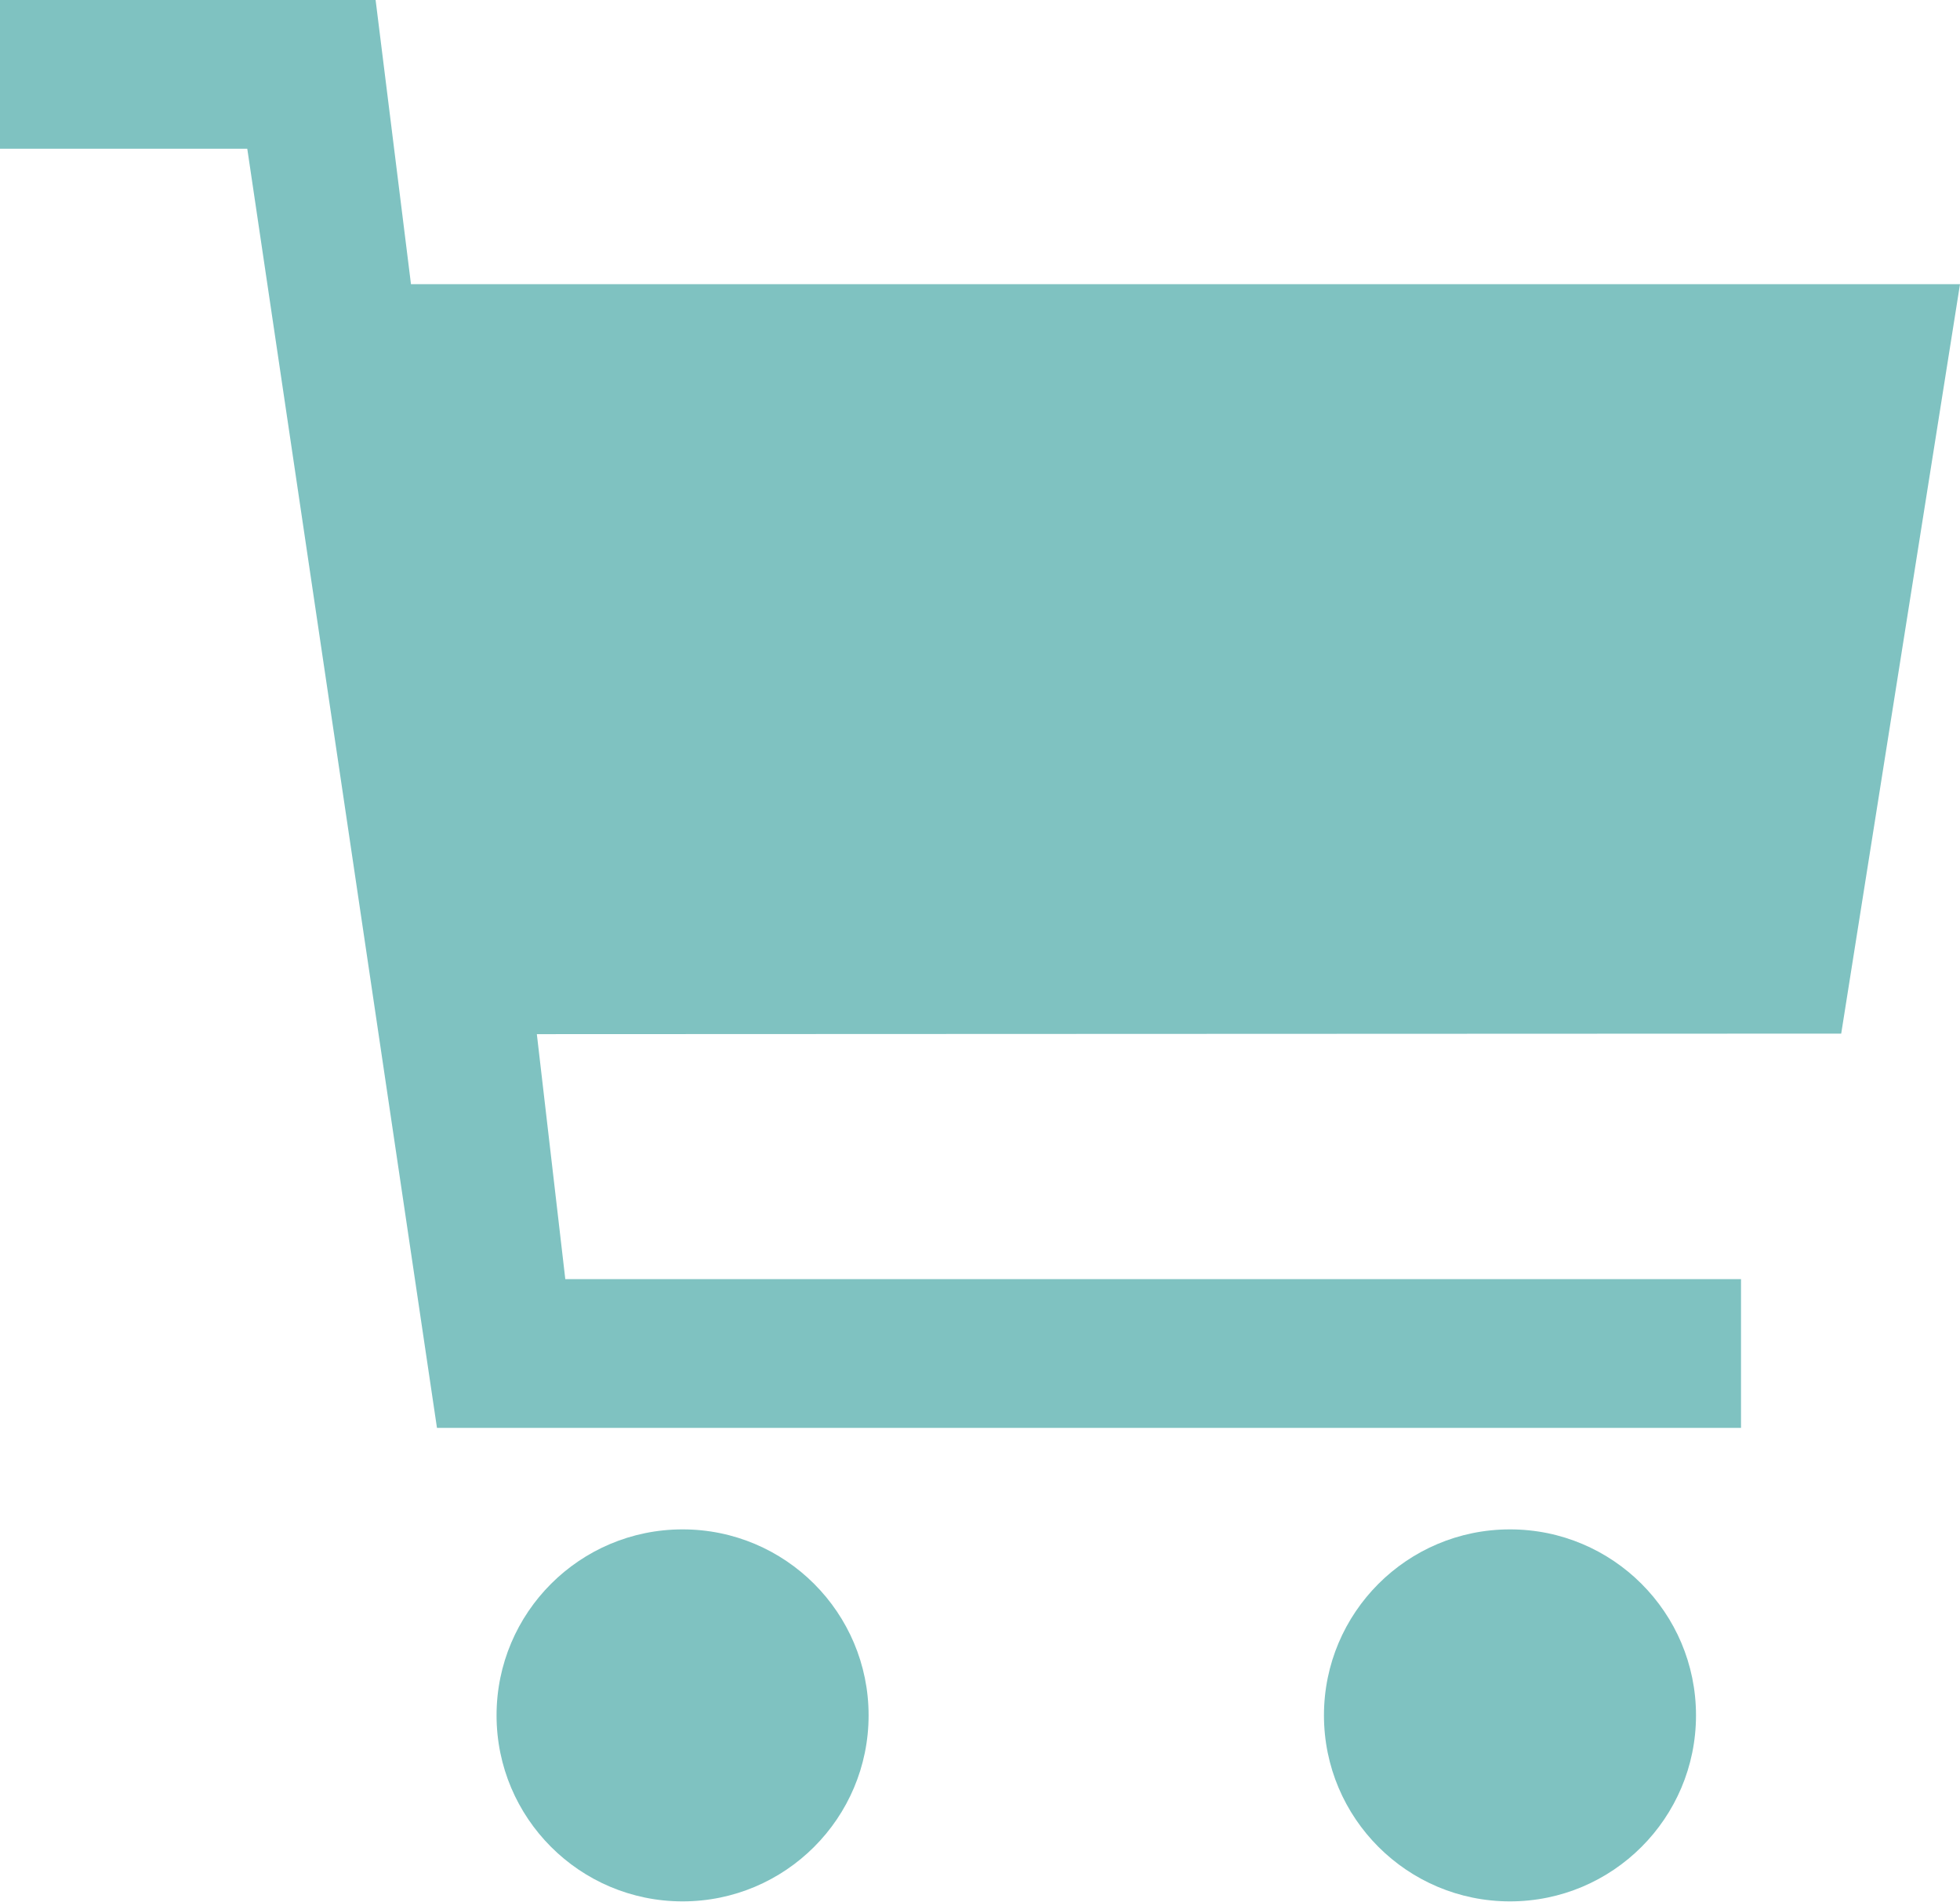
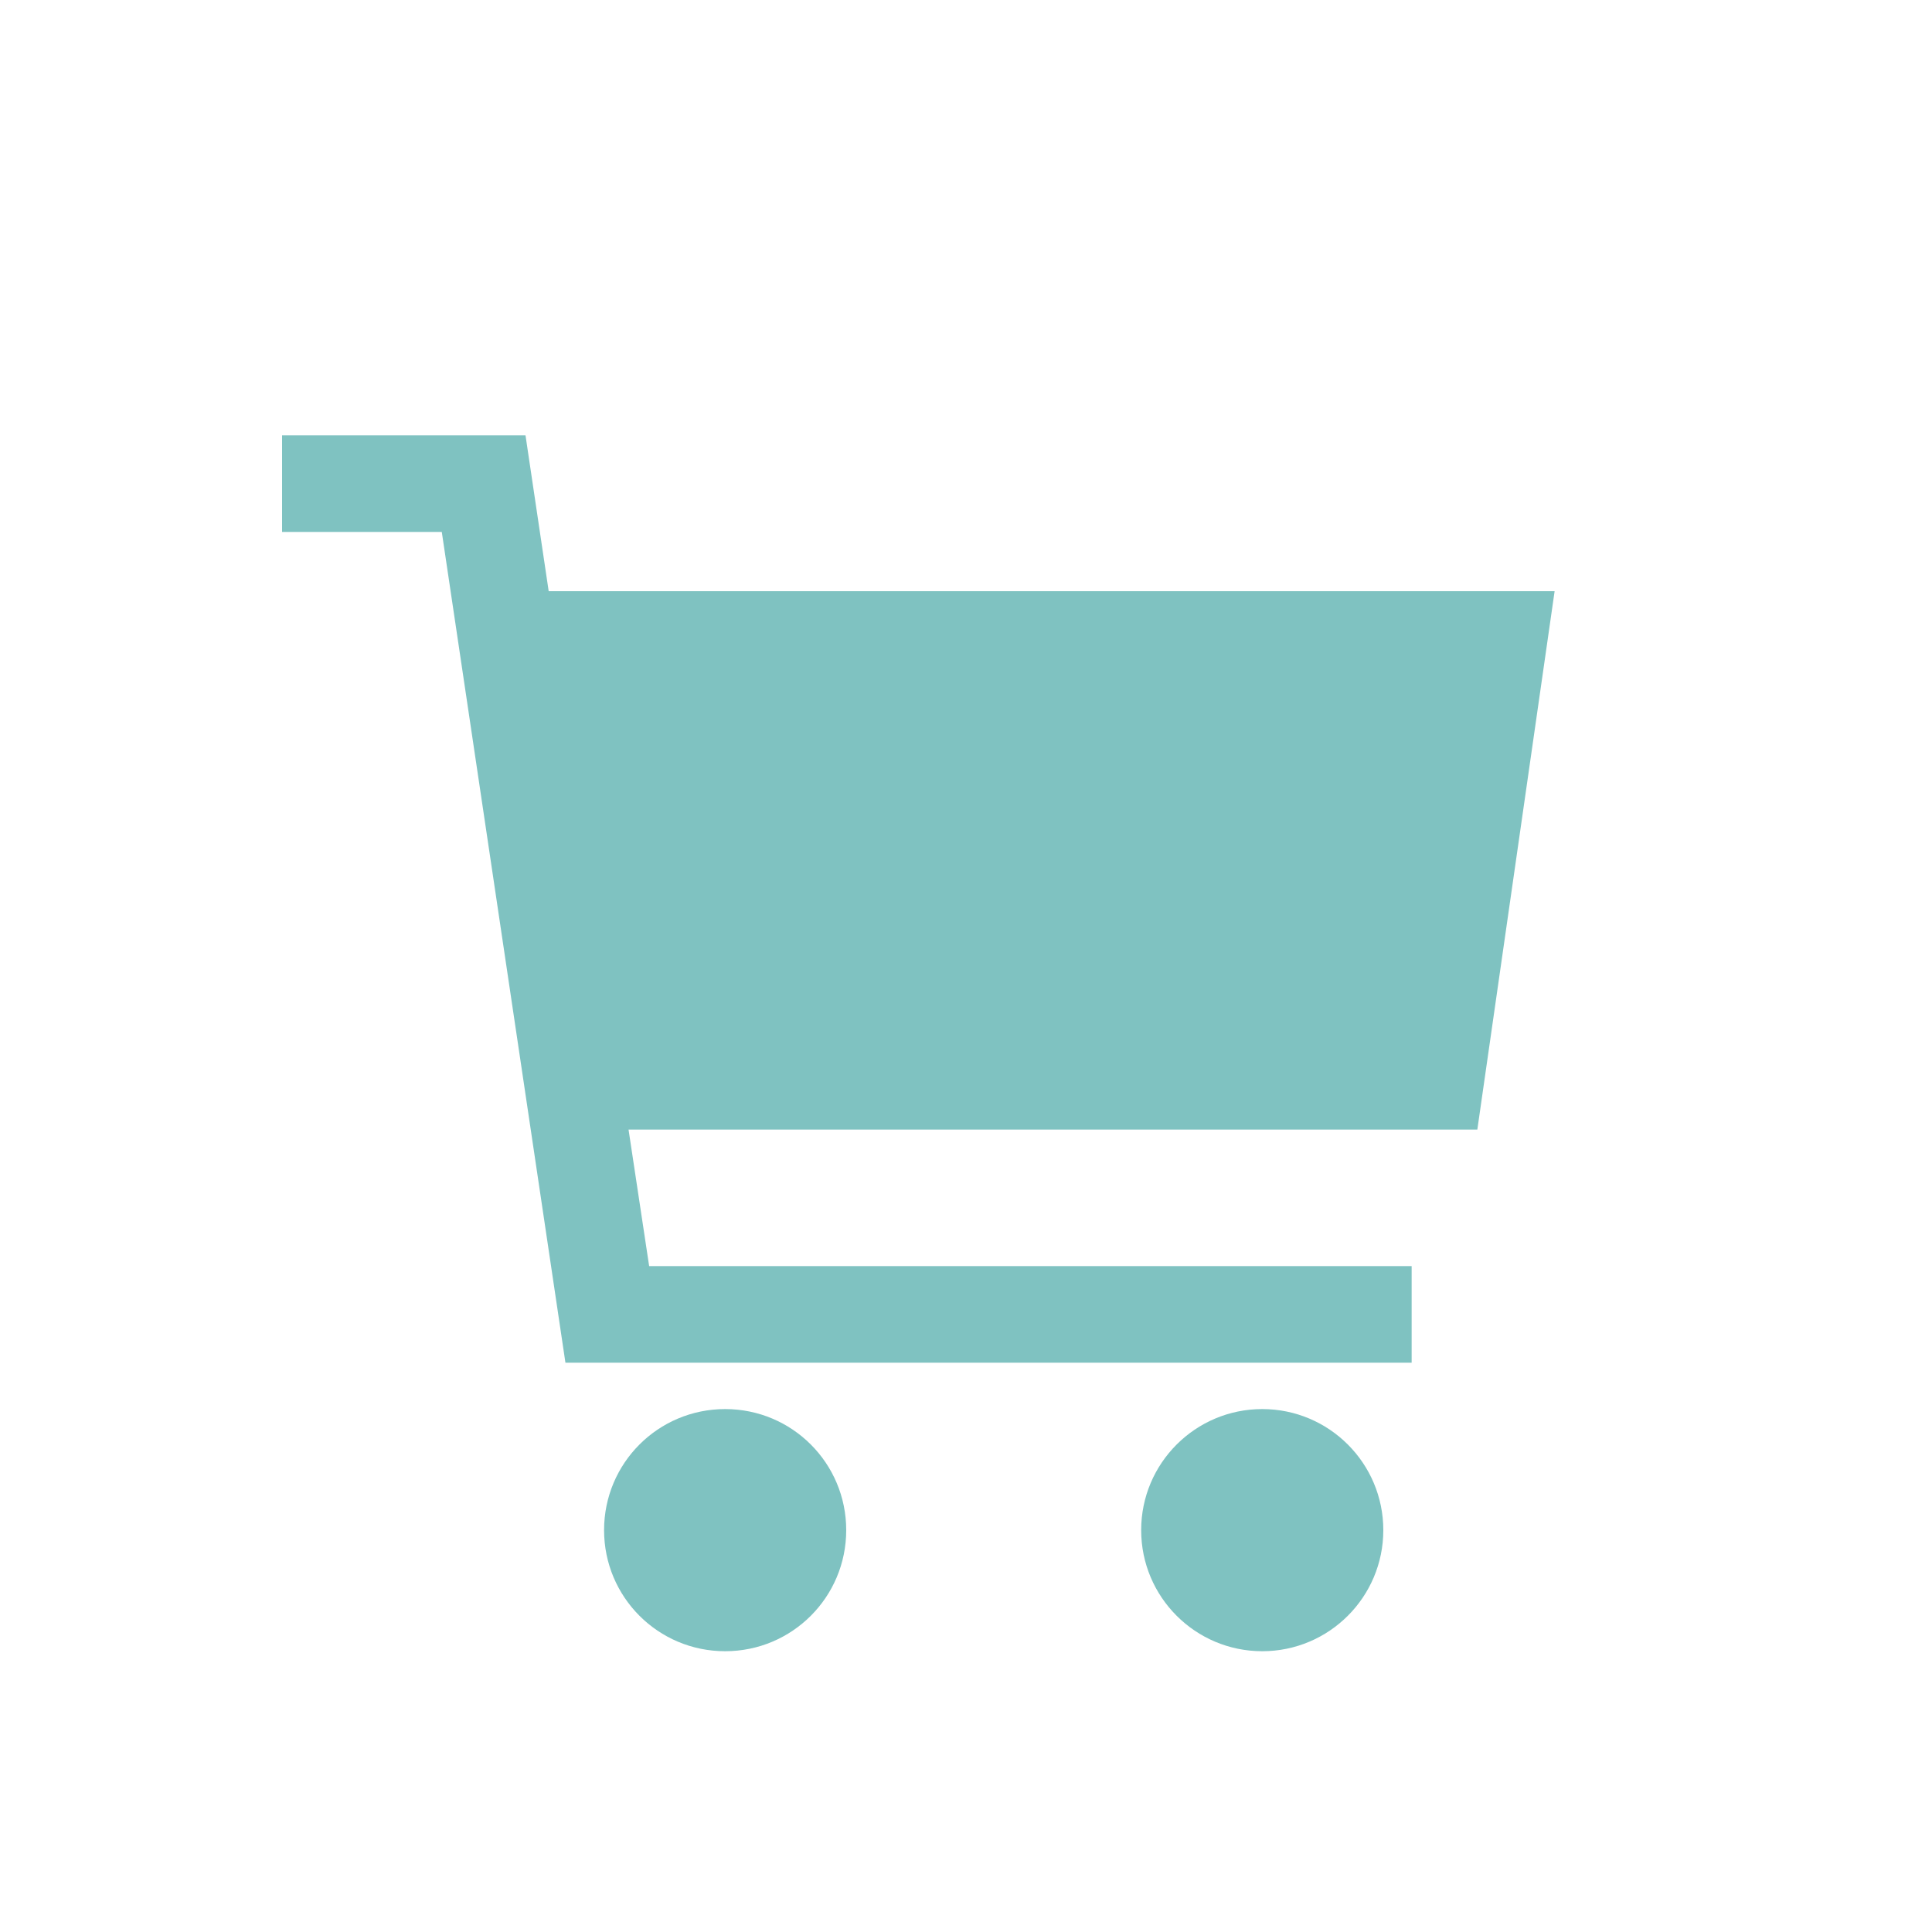
- <svg xmlns="http://www.w3.org/2000/svg" id="icon_header_cart" width="37.404" height="36.285" viewBox="0 0 37.404 36.285">
-   <defs>
-     <style>
-       .cls-1 {
-         fill: #7fc2c1;
-       }
-     </style>
-   </defs>
-   <path id="Path_203" data-name="Path 203" class="cls-1" d="M1086.726,537.873h-29.561l-.675-5.423h-7.168v2.839h4.719l3.62,24.41h24.886V556.86H1060.11l-.543-4.675,24.892-.01Z" transform="translate(-1049.322 -532.45)" />
-   <path id="Path_204" data-name="Path 204" class="cls-1" d="M1086.246,635.241a3.549,3.549,0,0,0-3.549,3.549h0a3.549,3.549,0,1,0,7.1,0h0A3.549,3.549,0,0,0,1086.246,635.241Z" transform="translate(-1073.221 -606.055)" />
-   <path id="Path_205" data-name="Path 205" class="cls-1" d="M1141.856,635.241a3.549,3.549,0,0,0-3.549,3.549h0a3.549,3.549,0,0,0,7.1,0h0A3.549,3.549,0,0,0,1141.856,635.241Z" transform="translate(-1113.041 -606.055)" />
+ <svg xmlns="http://www.w3.org/2000/svg" version="1.1" x="0px" y="0px" width="100%" height="100%" viewBox="0 0 150 150" style="enable-background:new 0 0 150 150;" xml:space="preserve">
+   <style type="text/css">
+ 	.st0{fill:#7FC2C1;}
+ </style>
+   <g id="cart">
+     <g>
+       <polygon class="st0" points="120.7,45.9 42.6,45.9 40.8,33.8 21.9,33.8 21.9,41.3 34.3,41.3 43.9,105.8 109.6,105.8 109.6,98.3     50.4,98.3 48.8,87.7 114.7,87.7   " />
+       <path class="st0" d="M56.3,109.4L56.3,109.4c-5.2,0-9.4,4.2-9.4,9.4s4.2,9.4,9.4,9.4h0c5.2,0,9.4-4.2,9.4-9.4    S61.5,109.4,56.3,109.4z" />
+       <circle class="st0" cx="98" cy="118.8" r="9.4" />
+     </g>
+   </g>
+   <g id="member">
+ </g>
</svg>
